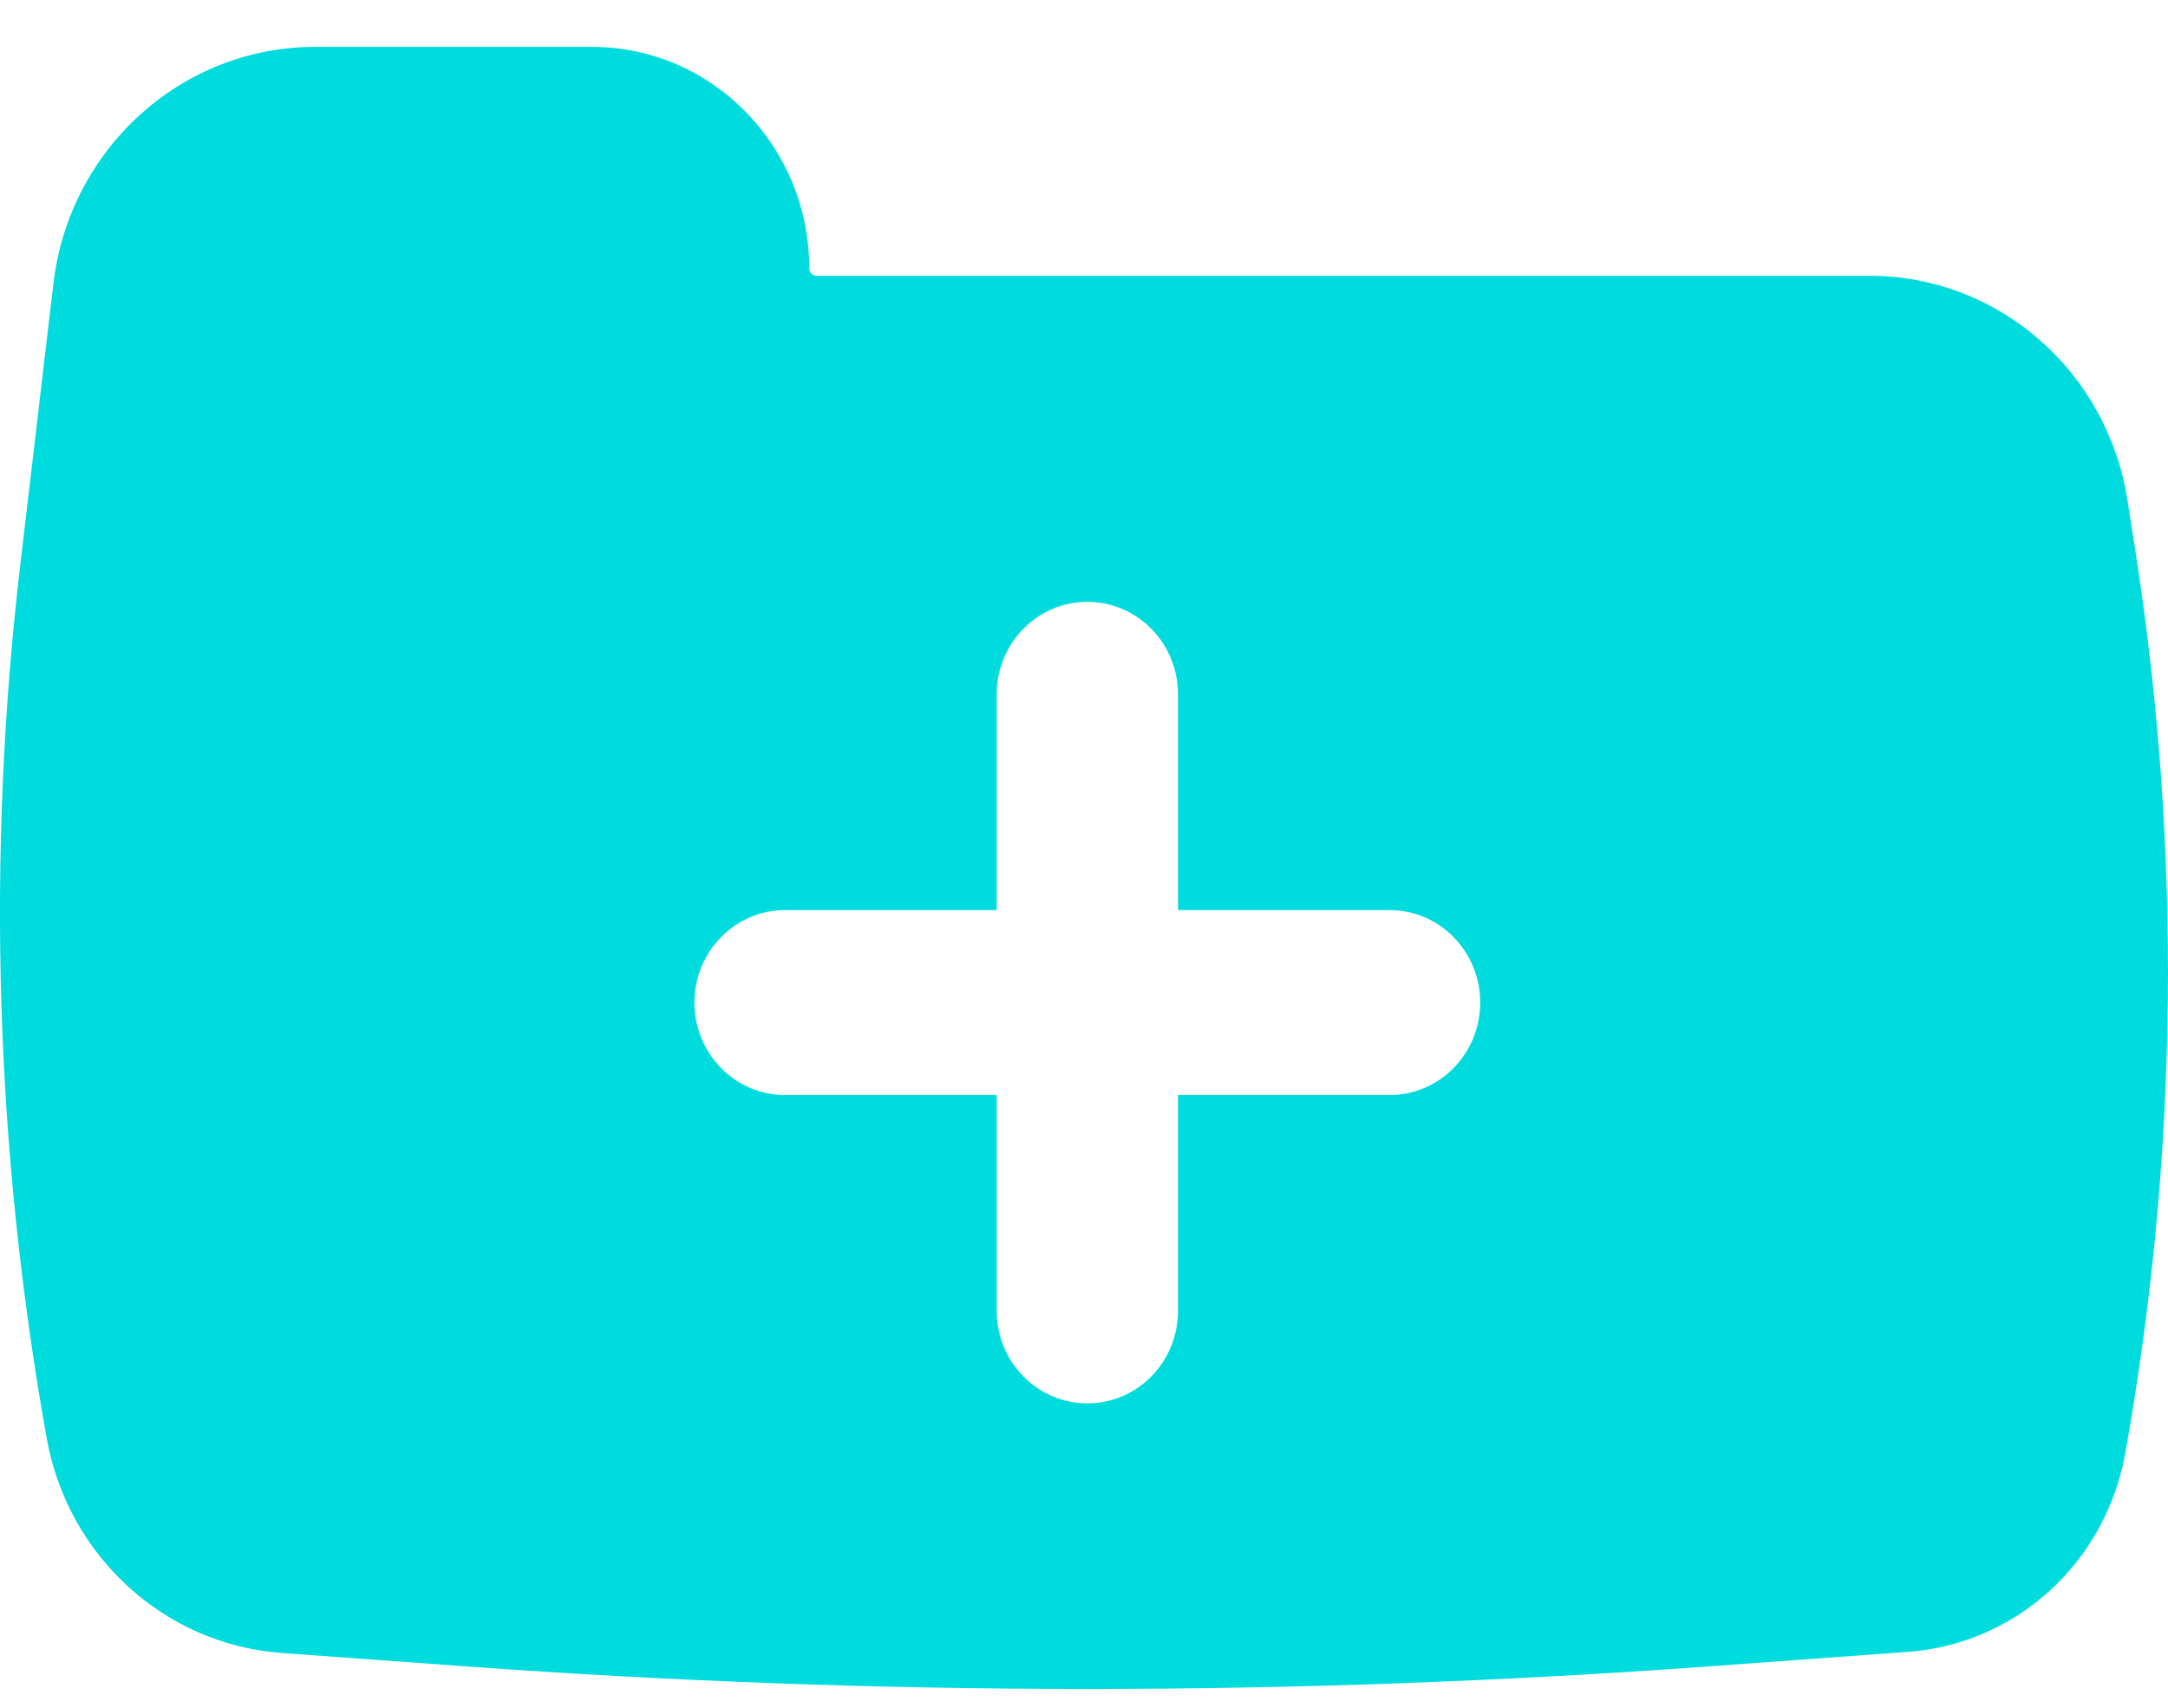
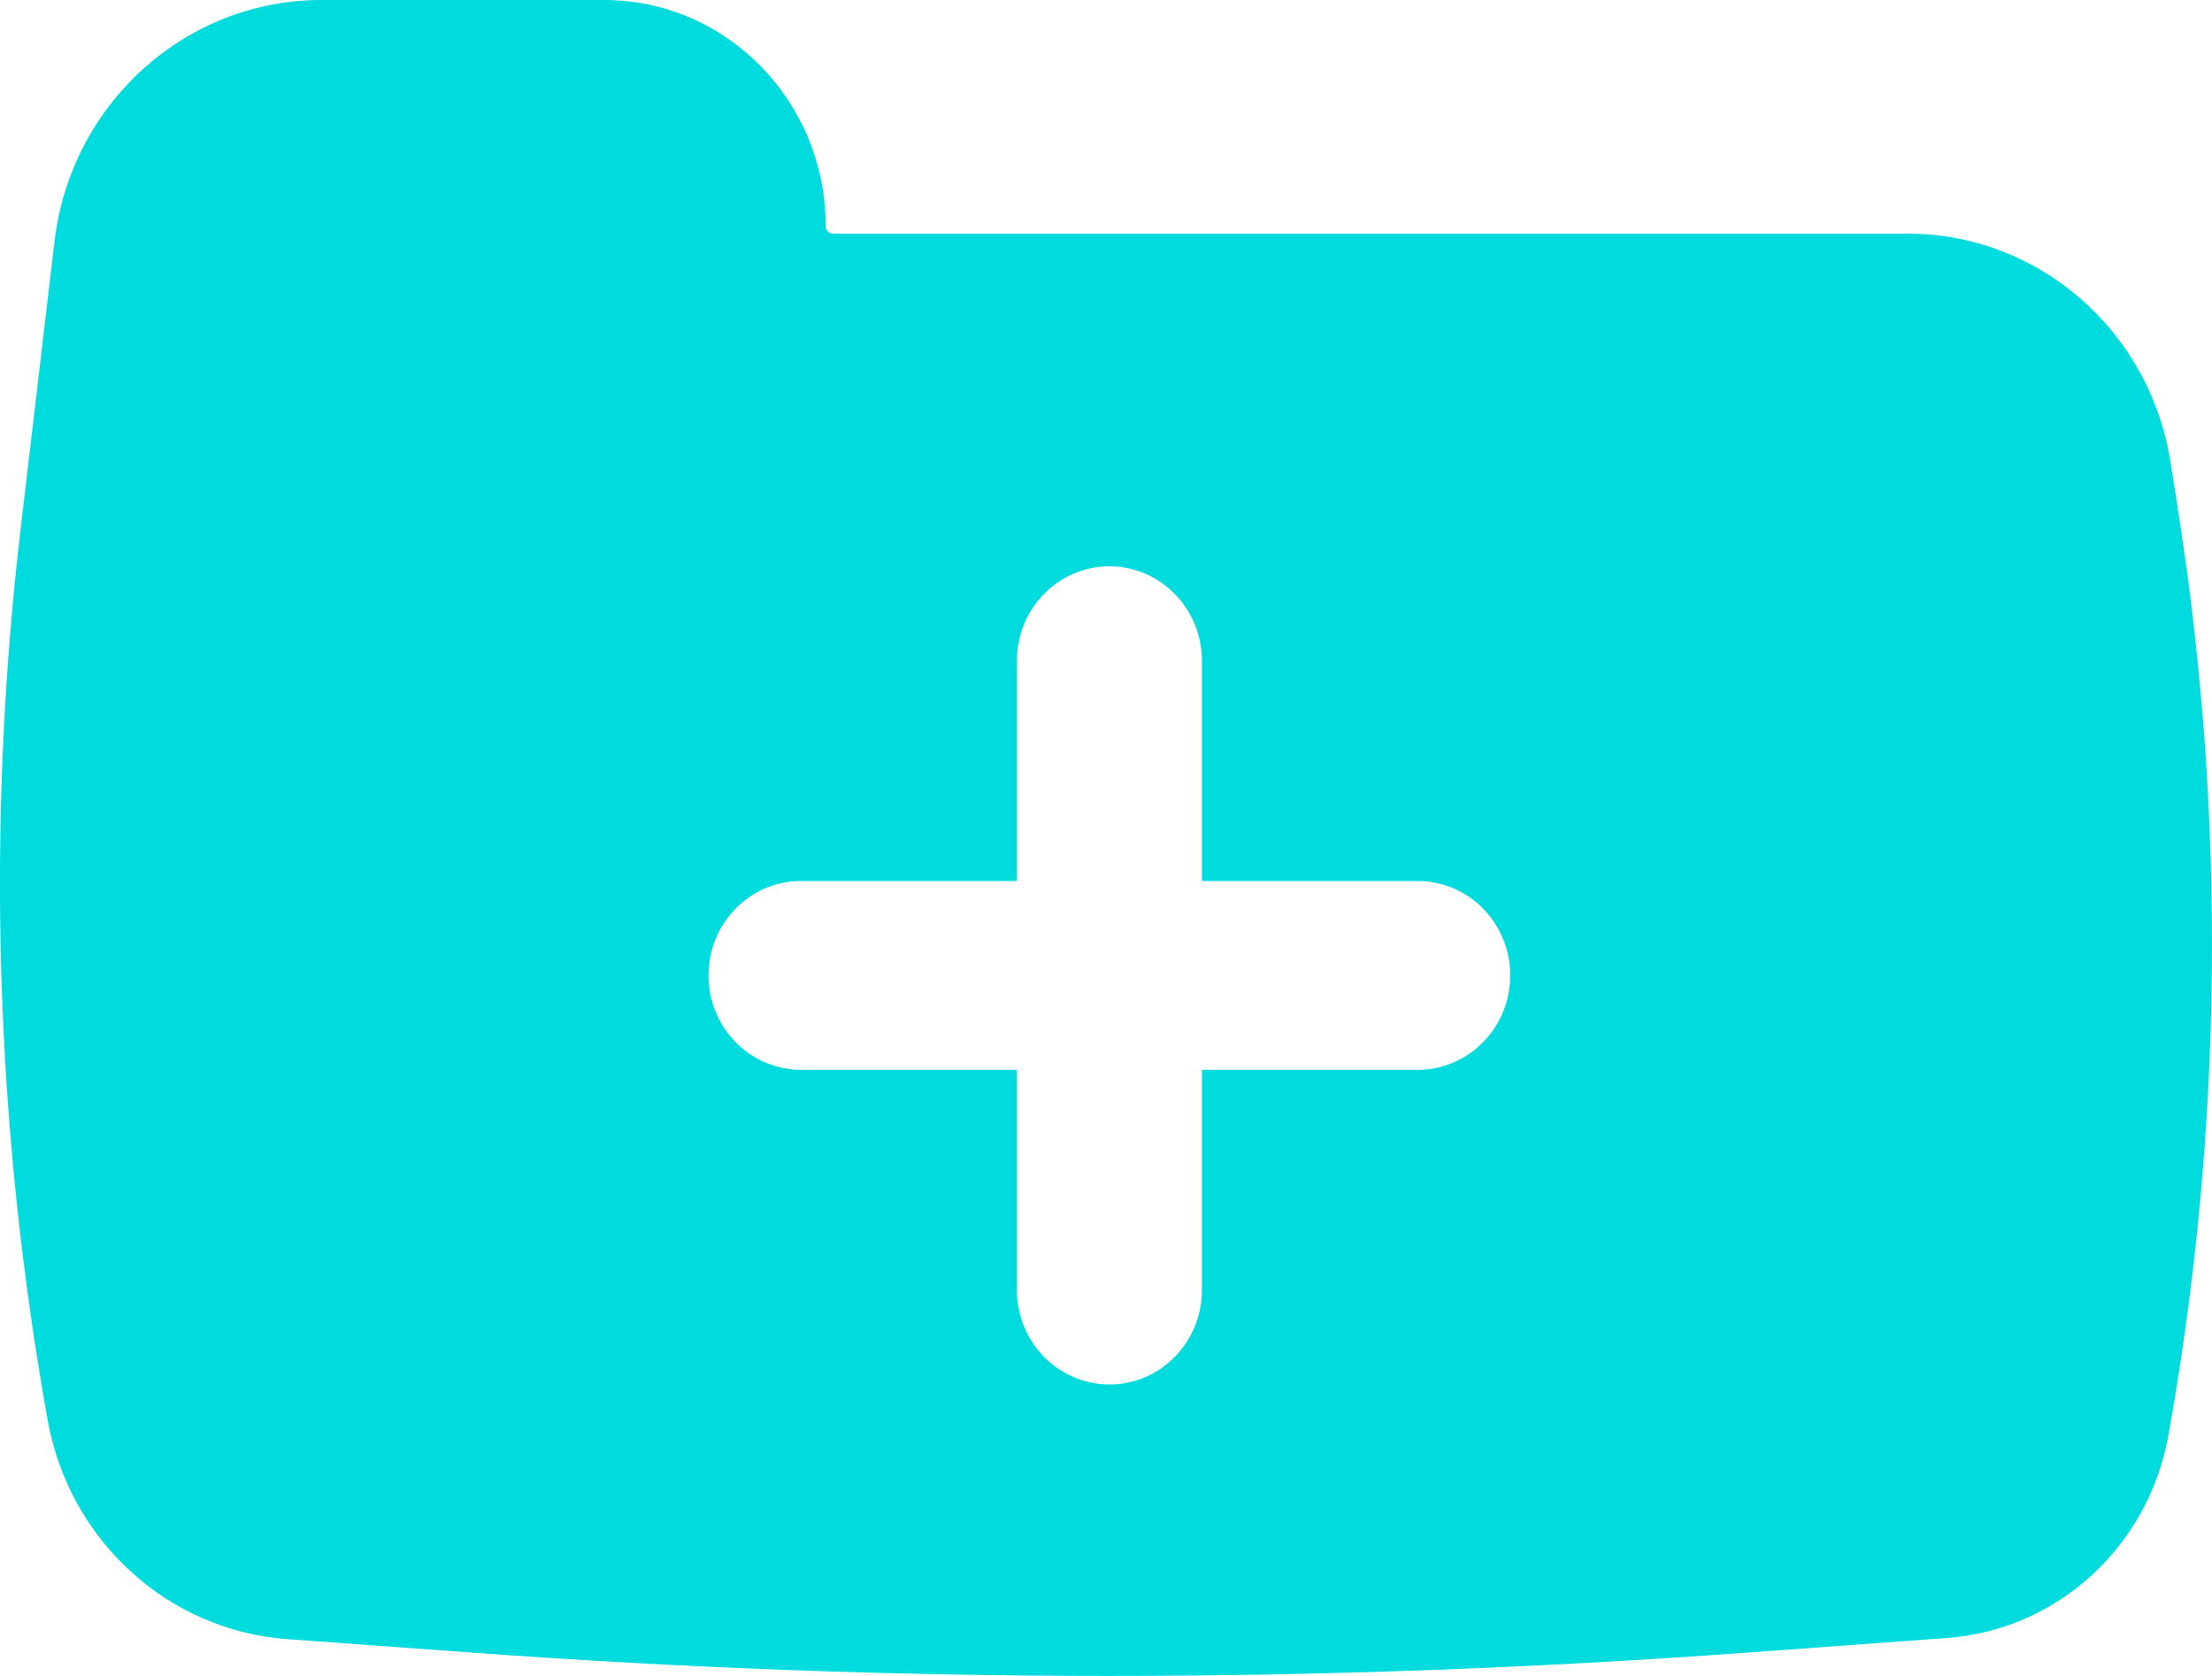
- <svg xmlns="http://www.w3.org/2000/svg" width="33" height="26" viewBox="0 0 33 26" fill="none">
-   <path fill-rule="evenodd" clip-rule="evenodd" d="M32.5 8.366C33.214 12.929 33.163 17.582 32.349 22.127C32.052 23.785 30.693 25.029 29.044 25.149L26.031 25.369C19.719 25.829 13.383 25.829 7.071 25.369L4.285 25.166C2.502 25.035 1.032 23.691 0.711 21.898C-0.076 17.504 -0.211 13.014 0.311 8.578L0.813 4.318C1.055 2.262 2.765 0.714 4.795 0.714H9.012C10.838 0.714 12.318 2.225 12.318 4.088C12.318 4.149 12.367 4.199 12.427 4.199L28.46 4.199C30.412 4.199 32.075 5.646 32.382 7.612L32.5 8.366ZM17.931 10.571C17.931 9.793 17.313 9.163 16.551 9.163C15.788 9.163 15.171 9.793 15.171 10.571V13.856H11.95C11.188 13.856 10.57 14.487 10.57 15.264C10.57 16.042 11.188 16.672 11.95 16.672H15.171V19.958C15.171 20.736 15.788 21.366 16.551 21.366C17.313 21.366 17.931 20.736 17.931 19.958V16.672H21.151C21.913 16.672 22.531 16.042 22.531 15.264C22.531 14.487 21.913 13.856 21.151 13.856H17.931V10.571Z" fill="#00DBDE" />
+ <svg xmlns="http://www.w3.org/2000/svg" width="33" height="25" viewBox="0 0 33 25" fill="none">
+   <path fill-rule="evenodd" clip-rule="evenodd" d="M32.5 7.652C33.214 12.214 33.163 16.868 32.349 21.413C32.052 23.071 30.693 24.314 29.044 24.434L26.031 24.654C19.719 25.115 13.383 25.115 7.071 24.654L4.285 24.451C2.502 24.321 1.032 22.977 0.711 21.183C-0.076 16.789 -0.211 12.299 0.311 7.864L0.813 3.604C1.055 1.548 2.765 0 4.795 0H9.012C10.838 0 12.318 1.51 12.318 3.373C12.318 3.435 12.367 3.485 12.427 3.485L28.46 3.485C30.412 3.485 32.075 4.932 32.382 6.898L32.5 7.652ZM17.931 9.856C17.931 9.079 17.313 8.448 16.551 8.448C15.788 8.448 15.171 9.079 15.171 9.856V13.142H11.95C11.188 13.142 10.57 13.772 10.57 14.55C10.57 15.328 11.188 15.958 11.95 15.958H15.171V19.244C15.171 20.021 15.788 20.652 16.551 20.652C17.313 20.652 17.931 20.021 17.931 19.244V15.958H21.151C21.913 15.958 22.531 15.328 22.531 14.55C22.531 13.772 21.913 13.142 21.151 13.142H17.931V9.856Z" fill="#00DBDE" />
</svg>
